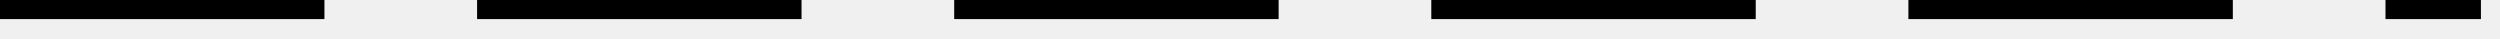
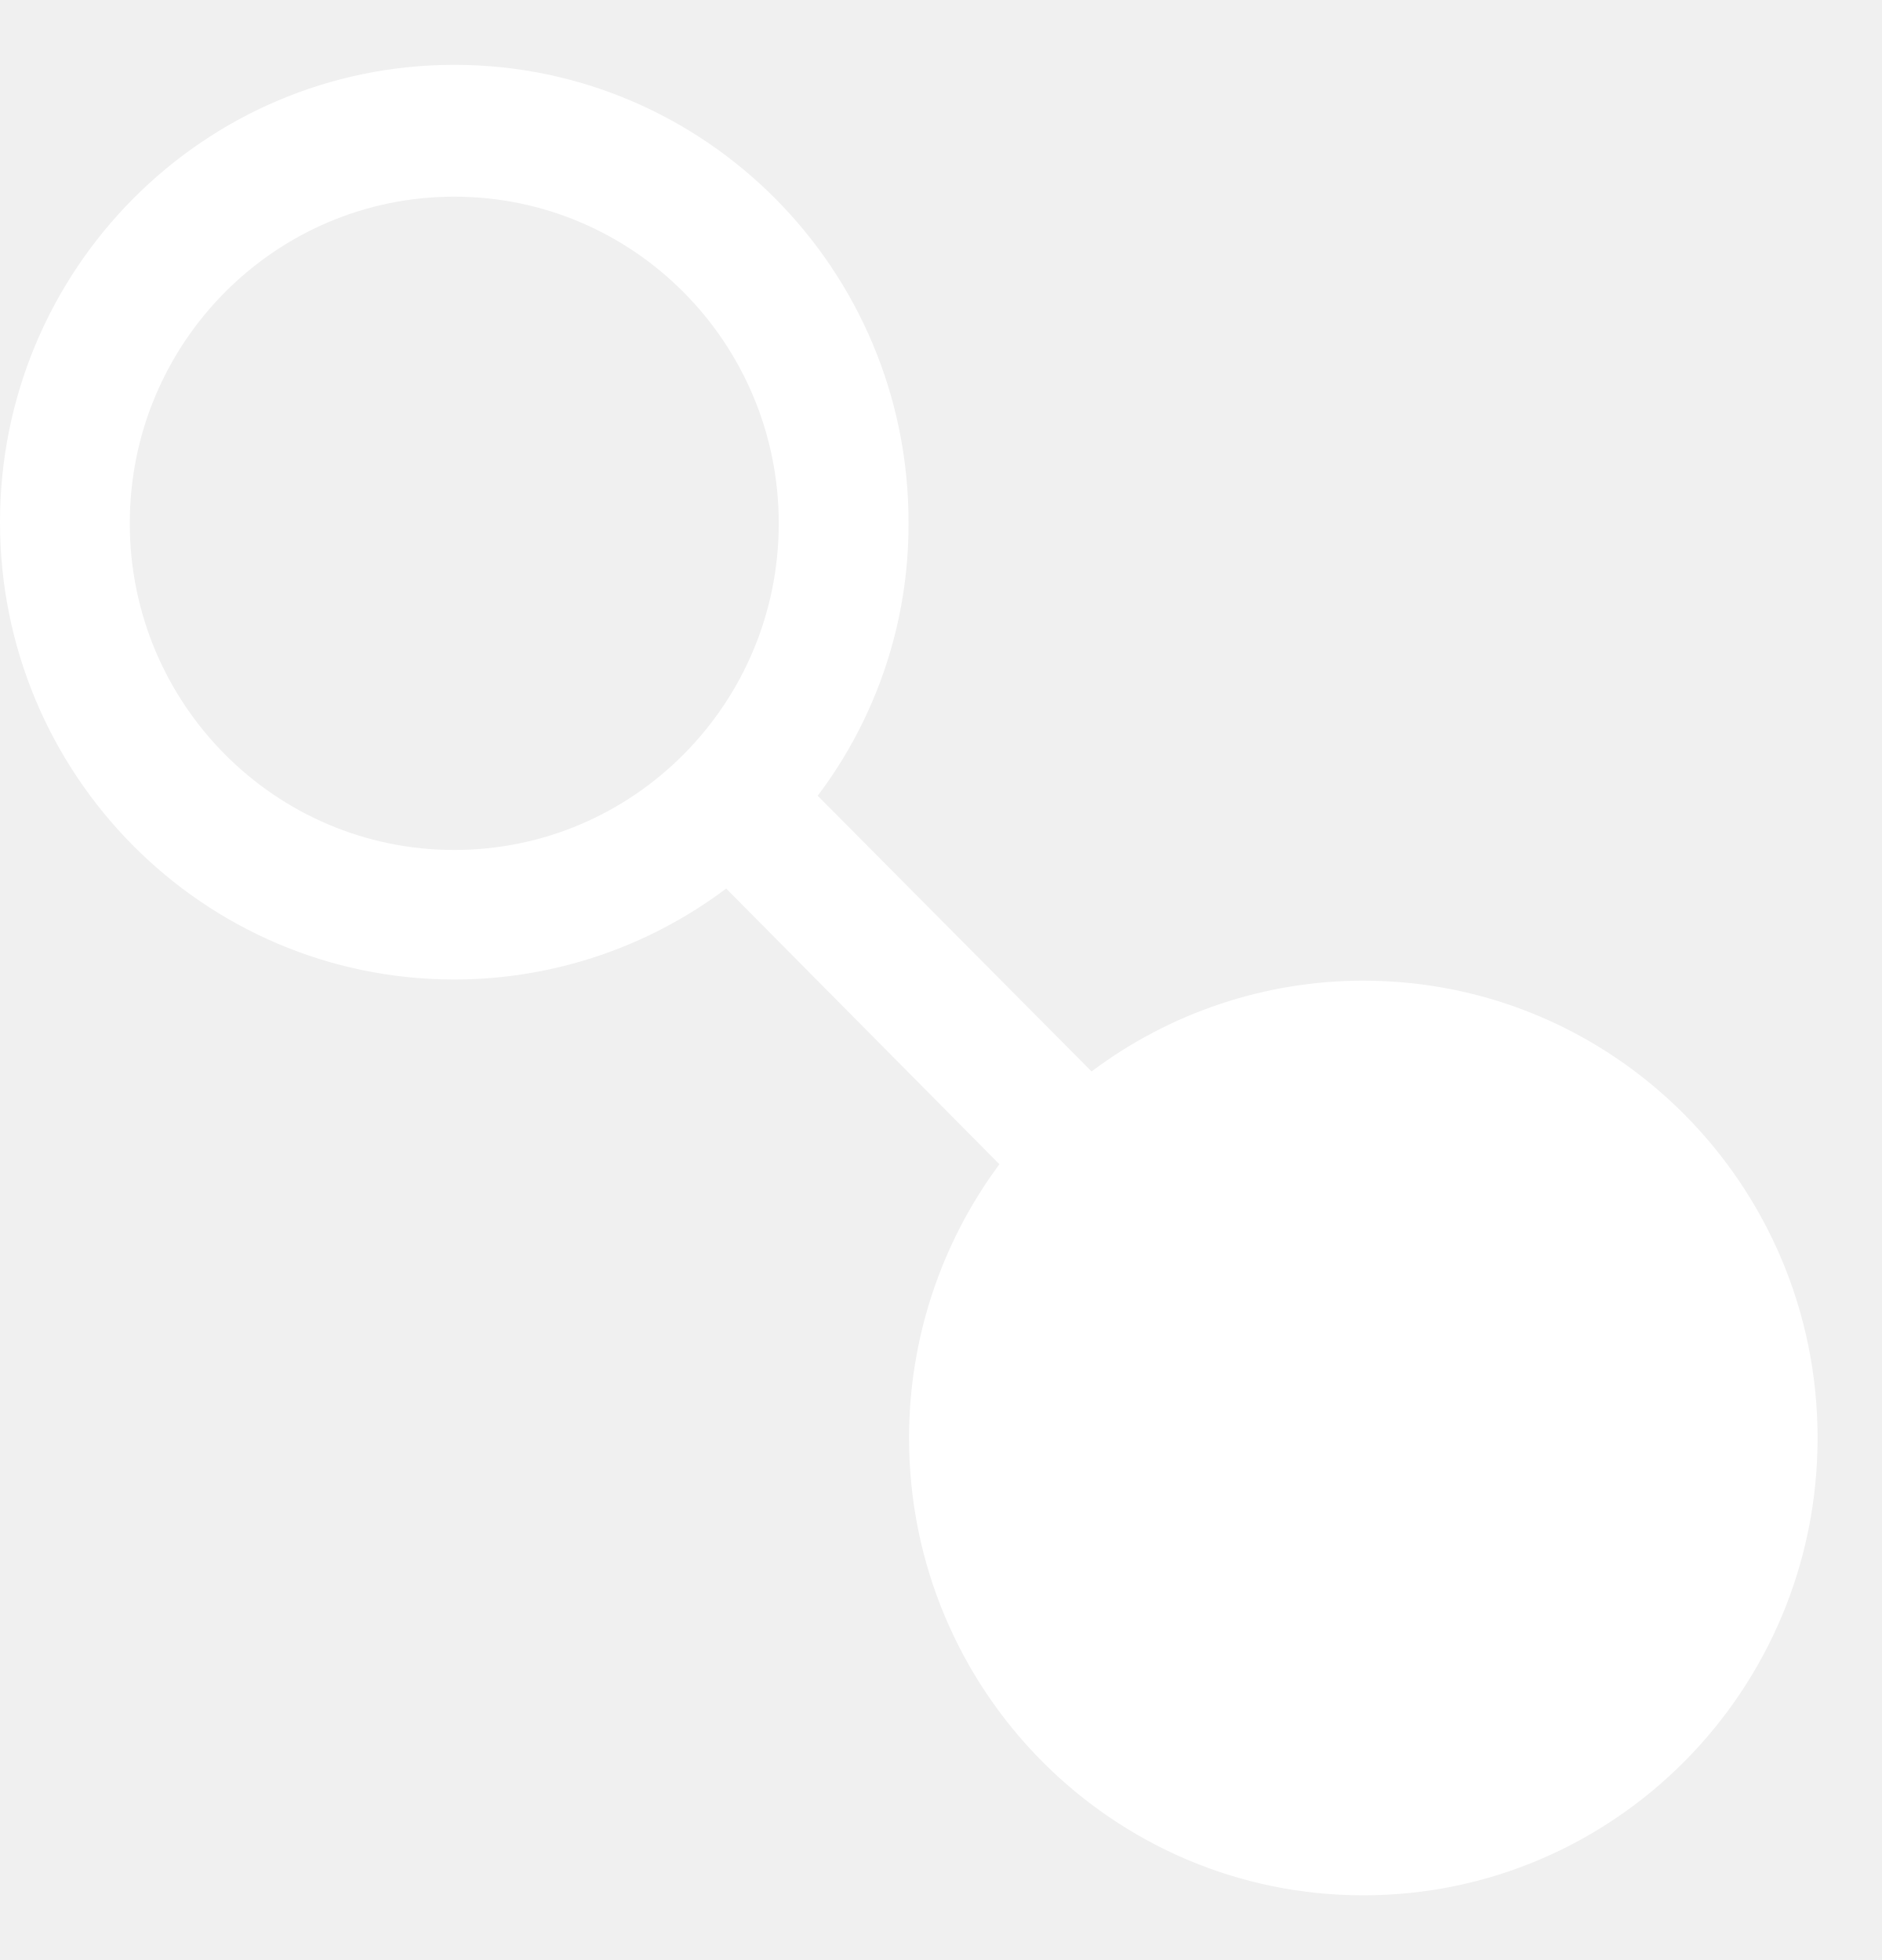
- <svg xmlns="http://www.w3.org/2000/svg" version="1.1" width="131px" height="2px">
-   <g transform="matrix(1 0 0 1 -763 -324 )">
-     <path d="M 763 324.5  L 893 324.5  " stroke-width="1" stroke-dasharray="17,8" stroke="#000000" fill="none" />
+ <svg xmlns="http://www.w3.org/2000/svg" version="1.1" width="48px" height="50px">
+   <g transform="matrix(1 0 0 1 -184 -3095 )">
+     <path d="M 34.771 25.017  C 34.767 25.017  34.763 25.017  34.759 25.017  C 32.265 25.019  29.839 25.832  27.84 27.333  L 20.855 20.3  C 22.364 18.302  23.179 15.86  23.172 13.35  C 23.172 13.34  23.172 13.331  23.172 13.321  C 23.172 6.878  17.985 1.654  11.586 1.654  C 5.187 1.654  3.62169575506622E-05 6.878  3.62169575506622E-05 13.321  C 3.62169575506622E-05 19.764  5.187 24.987  11.586 24.987  C 14.086 24.987  16.519 24.173  18.521 22.667  L 25.49 29.7  C 23.993 31.716  23.185 34.166  23.185 36.683  C 23.185 43.127  28.372 48.35  34.771 48.35  C 41.17 48.35  46.357 43.127  46.357 36.683  C 46.357 30.24  41.17 25.017  34.771 25.017  Z M 3.31 13.35  C 3.31 8.748  7.016 5.017  11.586 5.017  C 16.157 5.017  19.862 8.748  19.862 13.35  C 19.862 17.952  16.157 21.683  11.586 21.683  C 7.016 21.683  3.31 17.952  3.31 13.35  Z " fill-rule="nonzero" fill="#ffffff" stroke="none" transform="matrix(1 0 0 1 184 3095 )" />
  </g>
</svg>
